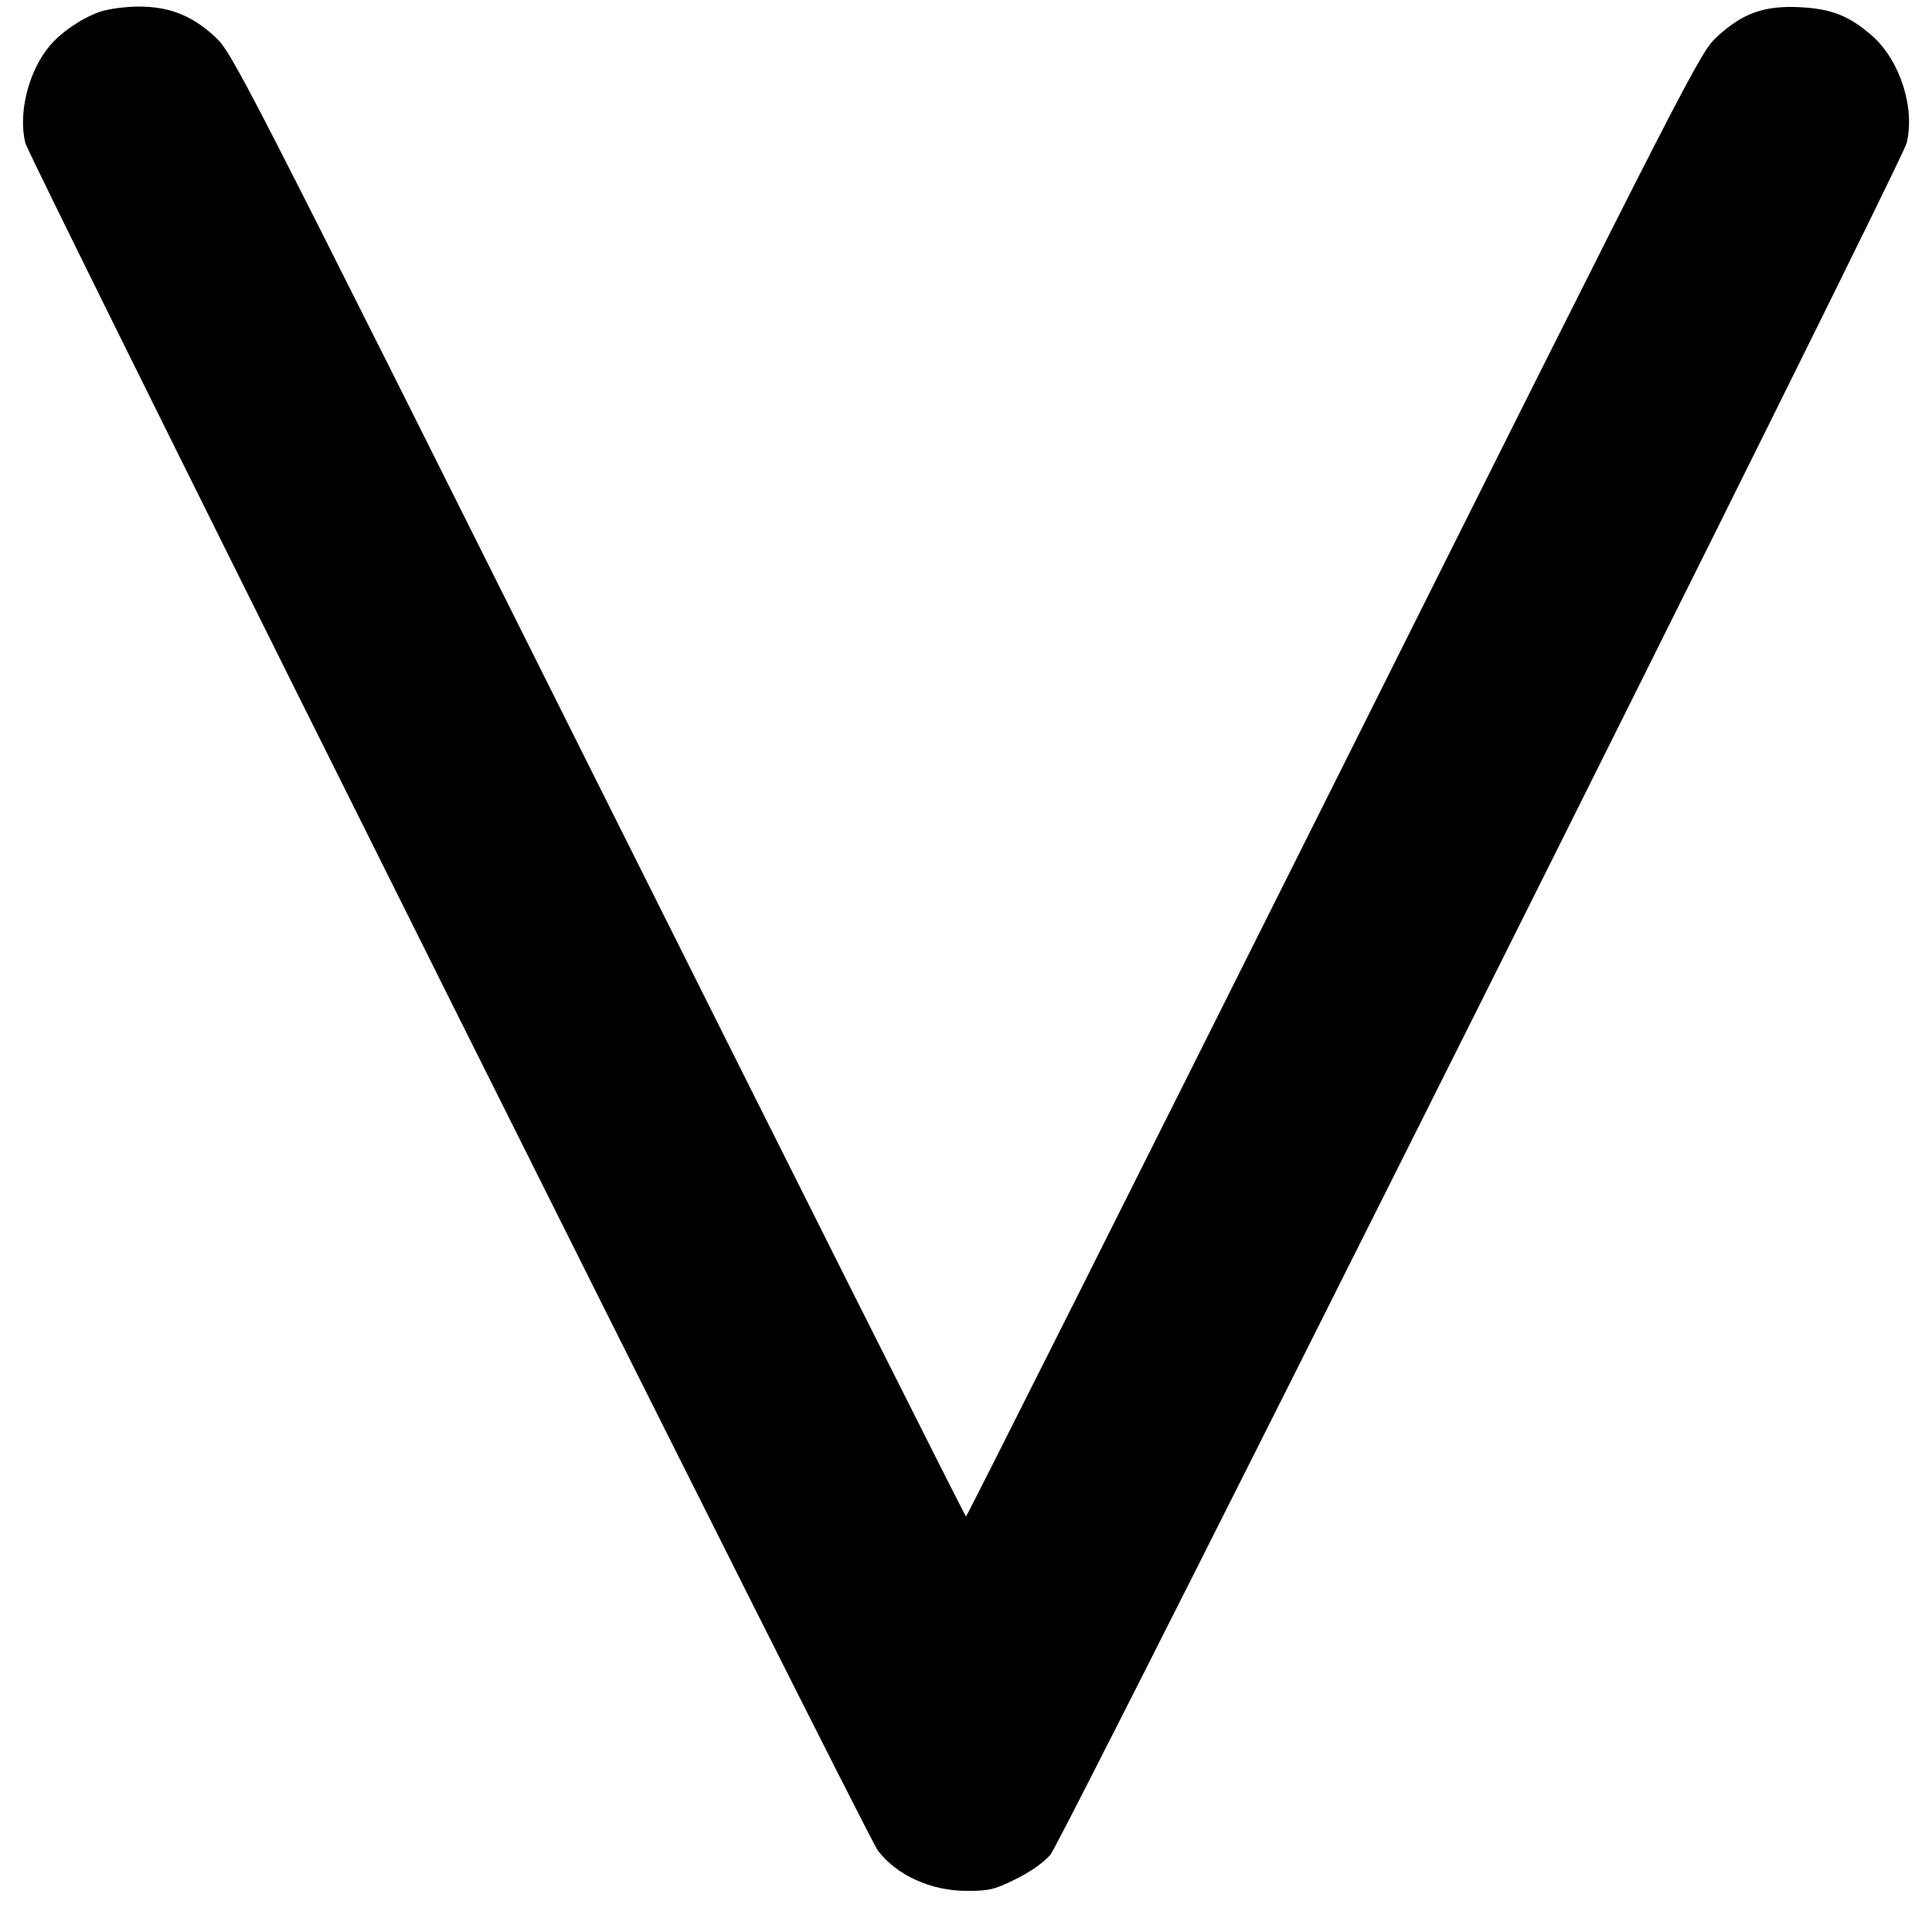
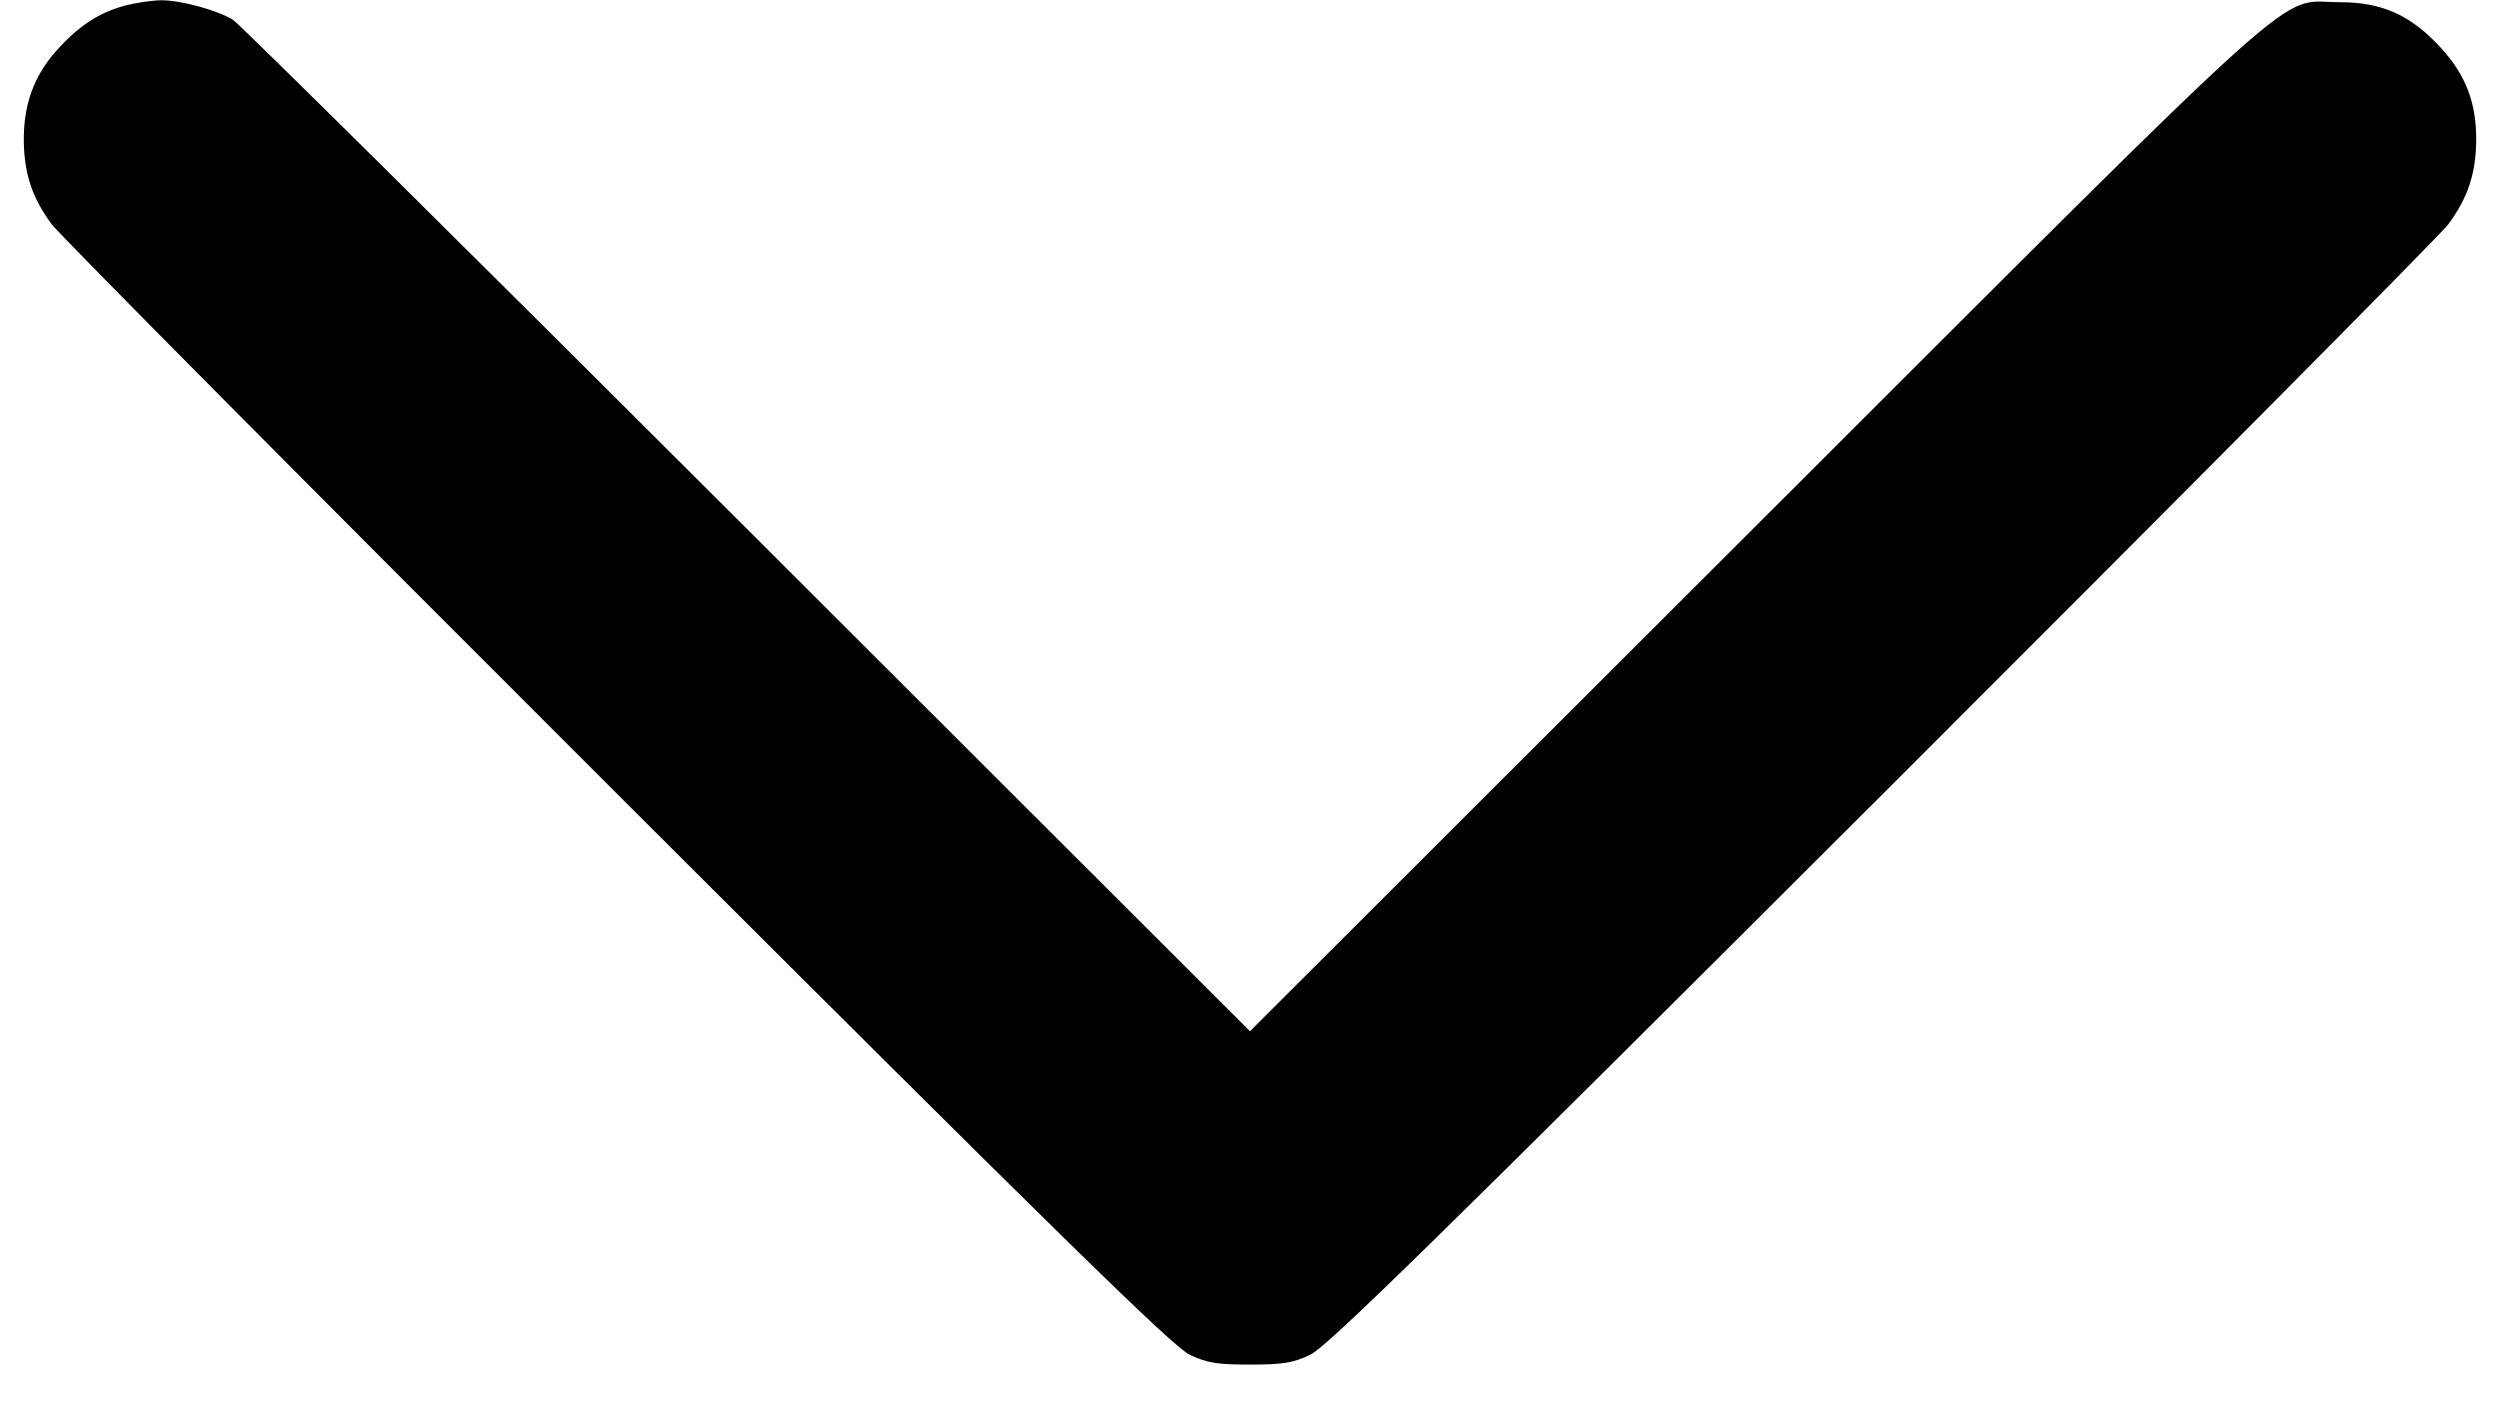
- <svg xmlns="http://www.w3.org/2000/svg" width="422" height="421" fill="none">
-   <path d="M21.807 2.58c-3.929 1.374-8.375 4.391-10.937 7.421-4.64 5.487-6.962 14.761-5.324 21.266.919 3.652 183.542 369.446 186.198 372.955 4.108 5.429 11.618 8.835 19.461 8.826 4.884-.005 6.046-.286 10.688-2.58 3.151-1.558 6.125-3.654 7.532-5.31 2.827-3.33 185.848-369.2 187.026-373.877 1.918-7.618-1.44-18.096-7.512-23.441-4.957-4.364-8.872-5.919-15.776-6.267-7.749-.391-12.434 1.259-17.986 6.333-3.898 3.562-4.488 4.713-83.875 163.475-43.973 87.938-80.109 159.887-80.302 159.887-.193 0-36.329-71.949-80.302-159.887C51.311 12.619 50.721 11.468 46.823 7.906c-5.052-4.617-9.967-6.511-16.782-6.466-2.79.019-6.495.532-8.234 1.14" fill-rule="evenodd" fill="#000" />
+ <svg xmlns="http://www.w3.org/2000/svg" width="448" height="253" fill="none">
+   <path d="M22.363 1.017c-4.655 1.256-8.25 3.615-12.198 8.006-4.101 4.561-5.986 9.791-5.897 16.364.078 5.813 1.547 10.154 5.016 14.826C10.7 42.12 56.314 88.07 110.649 142.325c79.81 79.692 99.508 98.987 102.524 100.427 3.124 1.49 4.892 1.781 10.827 1.781s7.703-.291 10.827-1.781c3.016-1.44 22.714-20.735 102.524-100.427C391.686 88.07 437.3 42.12 438.716 40.213c3.469-4.672 4.938-9.013 5.016-14.826.092-6.829-1.792-11.851-6.293-16.776-5.392-5.899-10.529-8.22-18.182-8.214-11.471.009-3.249-7.37-104.725 93.978l-90.535 90.42-90.159-90.036C84.251 45.24 42.814 4.195 41.755 3.549 38.867 1.786 32.229-.007 28.798.05c-1.671.028-4.567.463-6.435.967" fill-rule="evenodd" fill="#000" />
</svg>
